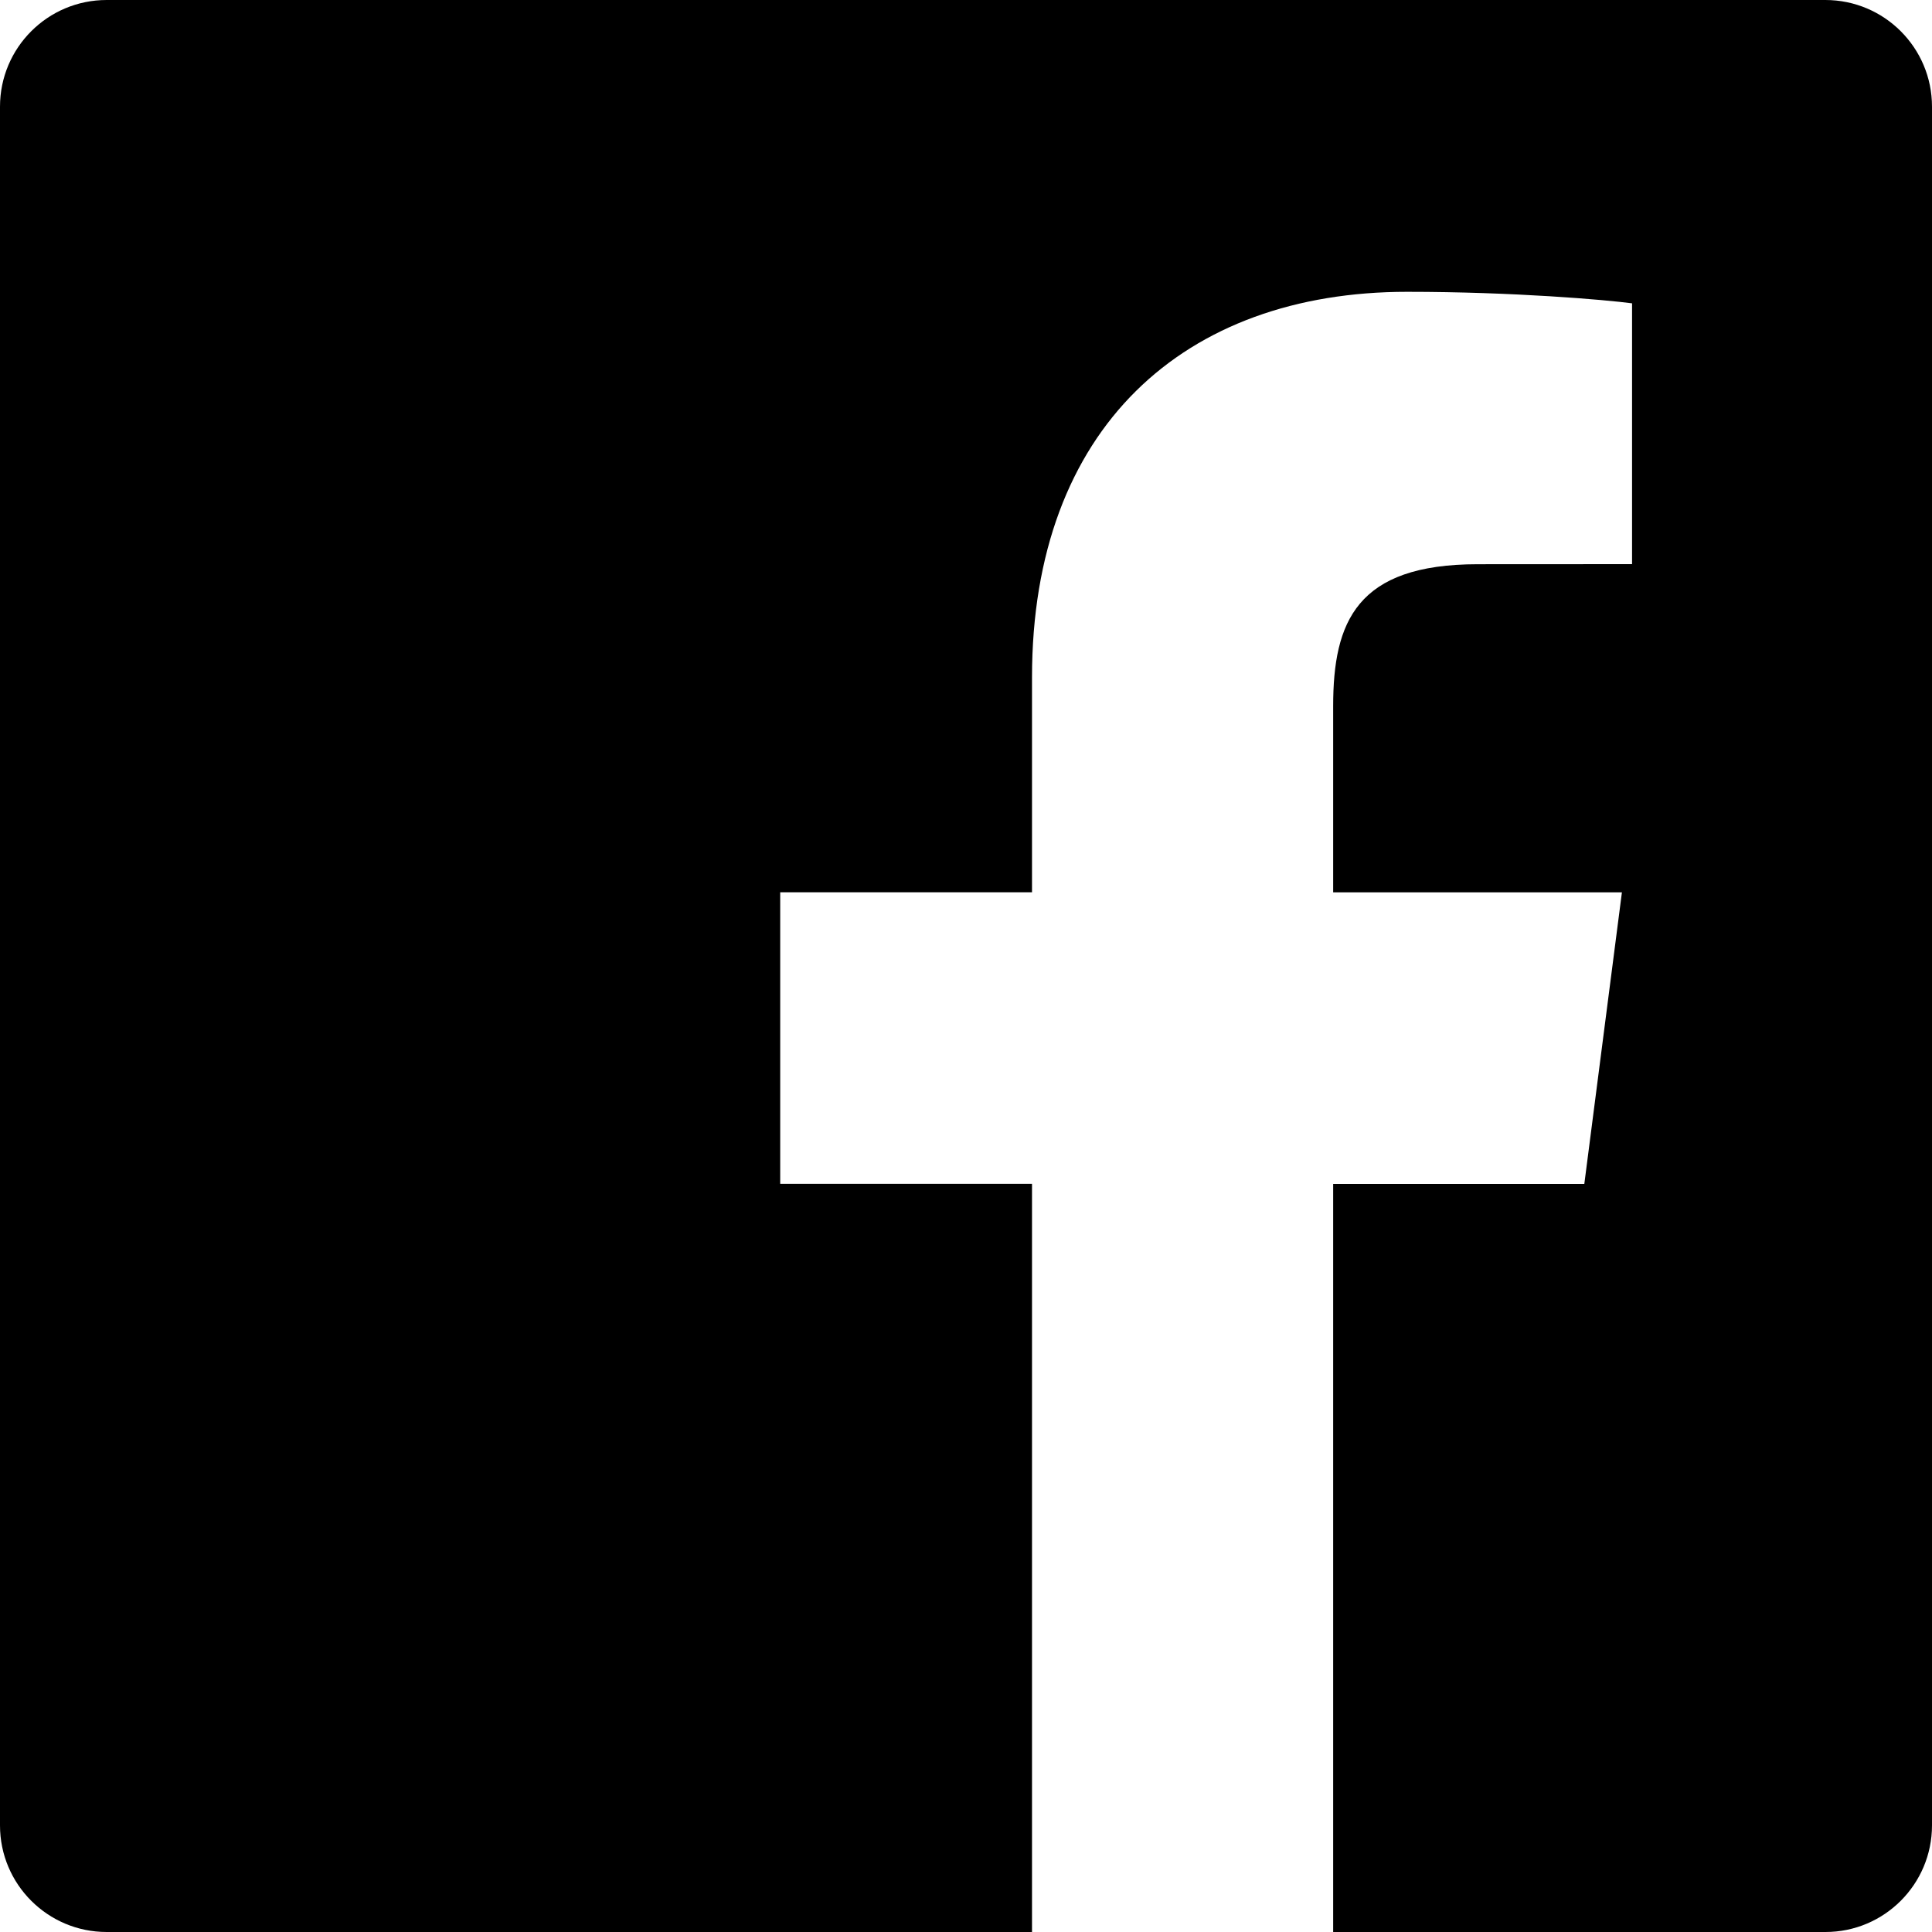
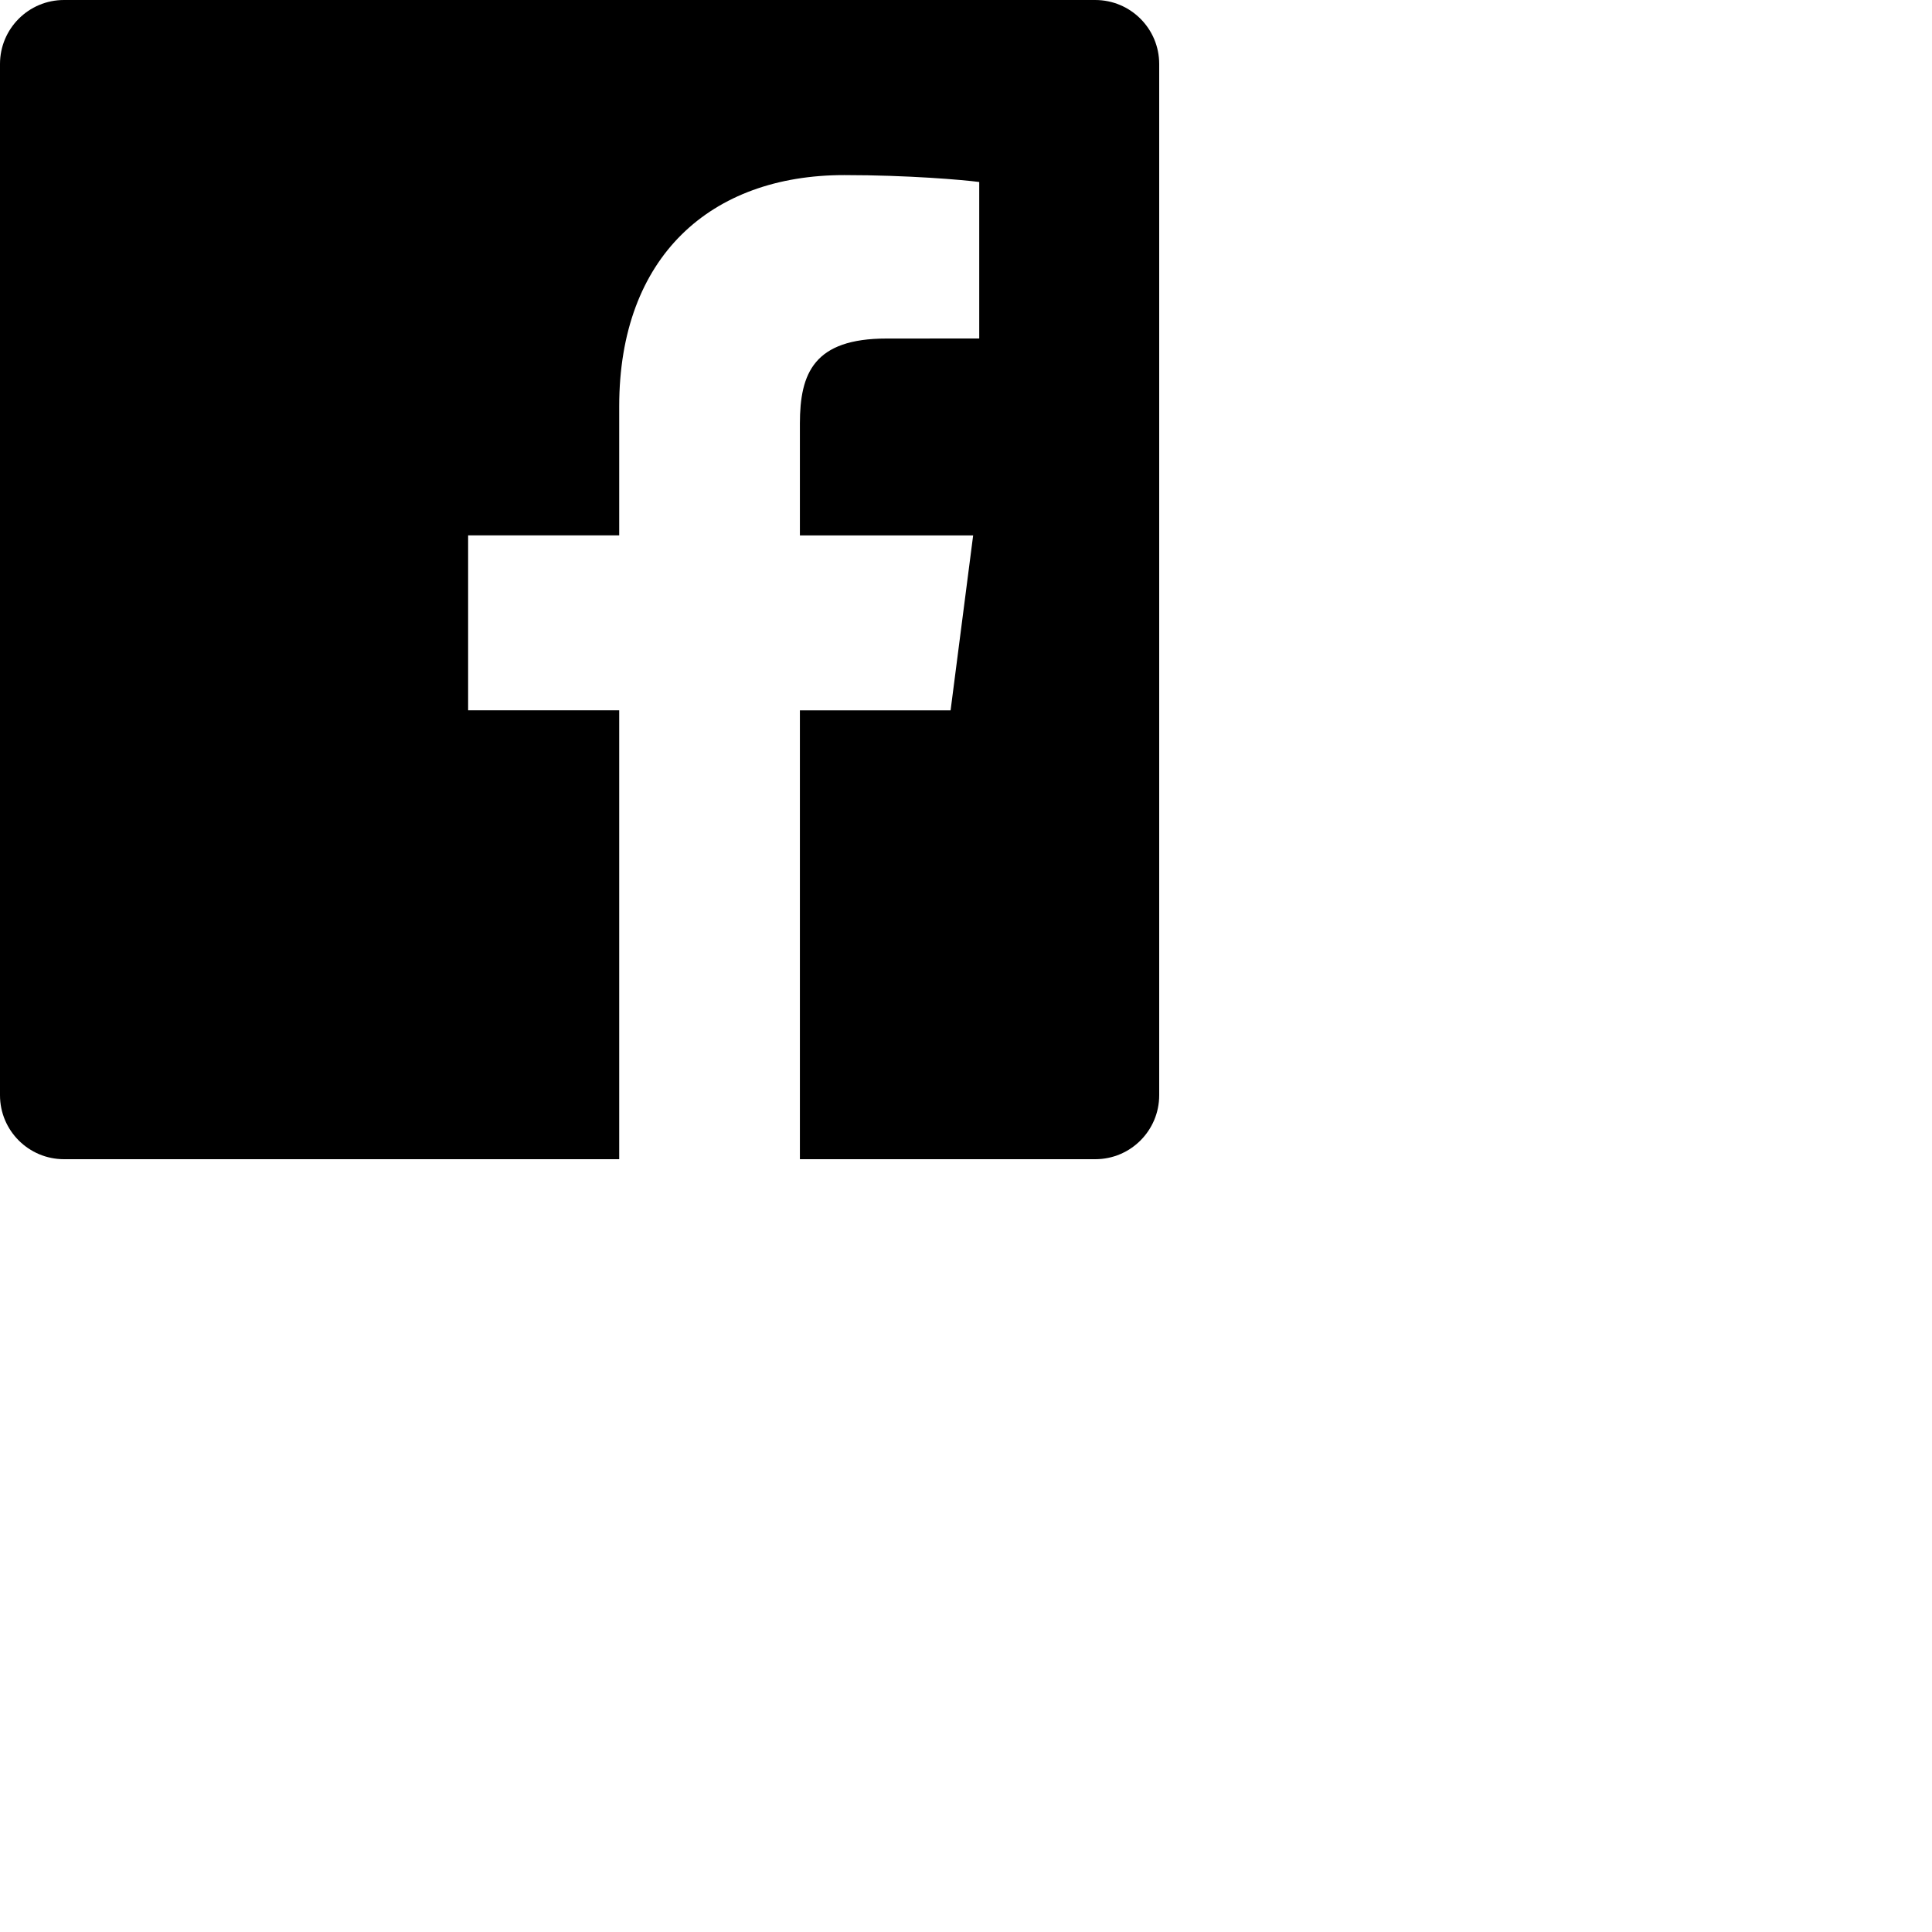
- <svg xmlns="http://www.w3.org/2000/svg" width="24" height="24">
+ <svg xmlns="http://www.w3.org/2000/svg" viewBox="0 0 40 40">
  <path fill="current" d="M22.675 0H1.325C.593 0 0 .593 0 1.325v21.351C0 23.407.593 24 1.325 24H12.82v-9.294H9.692v-3.622h3.128V8.413c0-3.1 1.893-4.788 4.659-4.788 1.325 0 2.463.099 2.795.143v3.24l-1.918.001c-1.504 0-1.795.715-1.795 1.763v2.313h3.587l-.467 3.622h-3.12V24h6.116c.73 0 1.323-.593 1.323-1.325V1.325C24 .593 23.407 0 22.675 0z" />
</svg>
